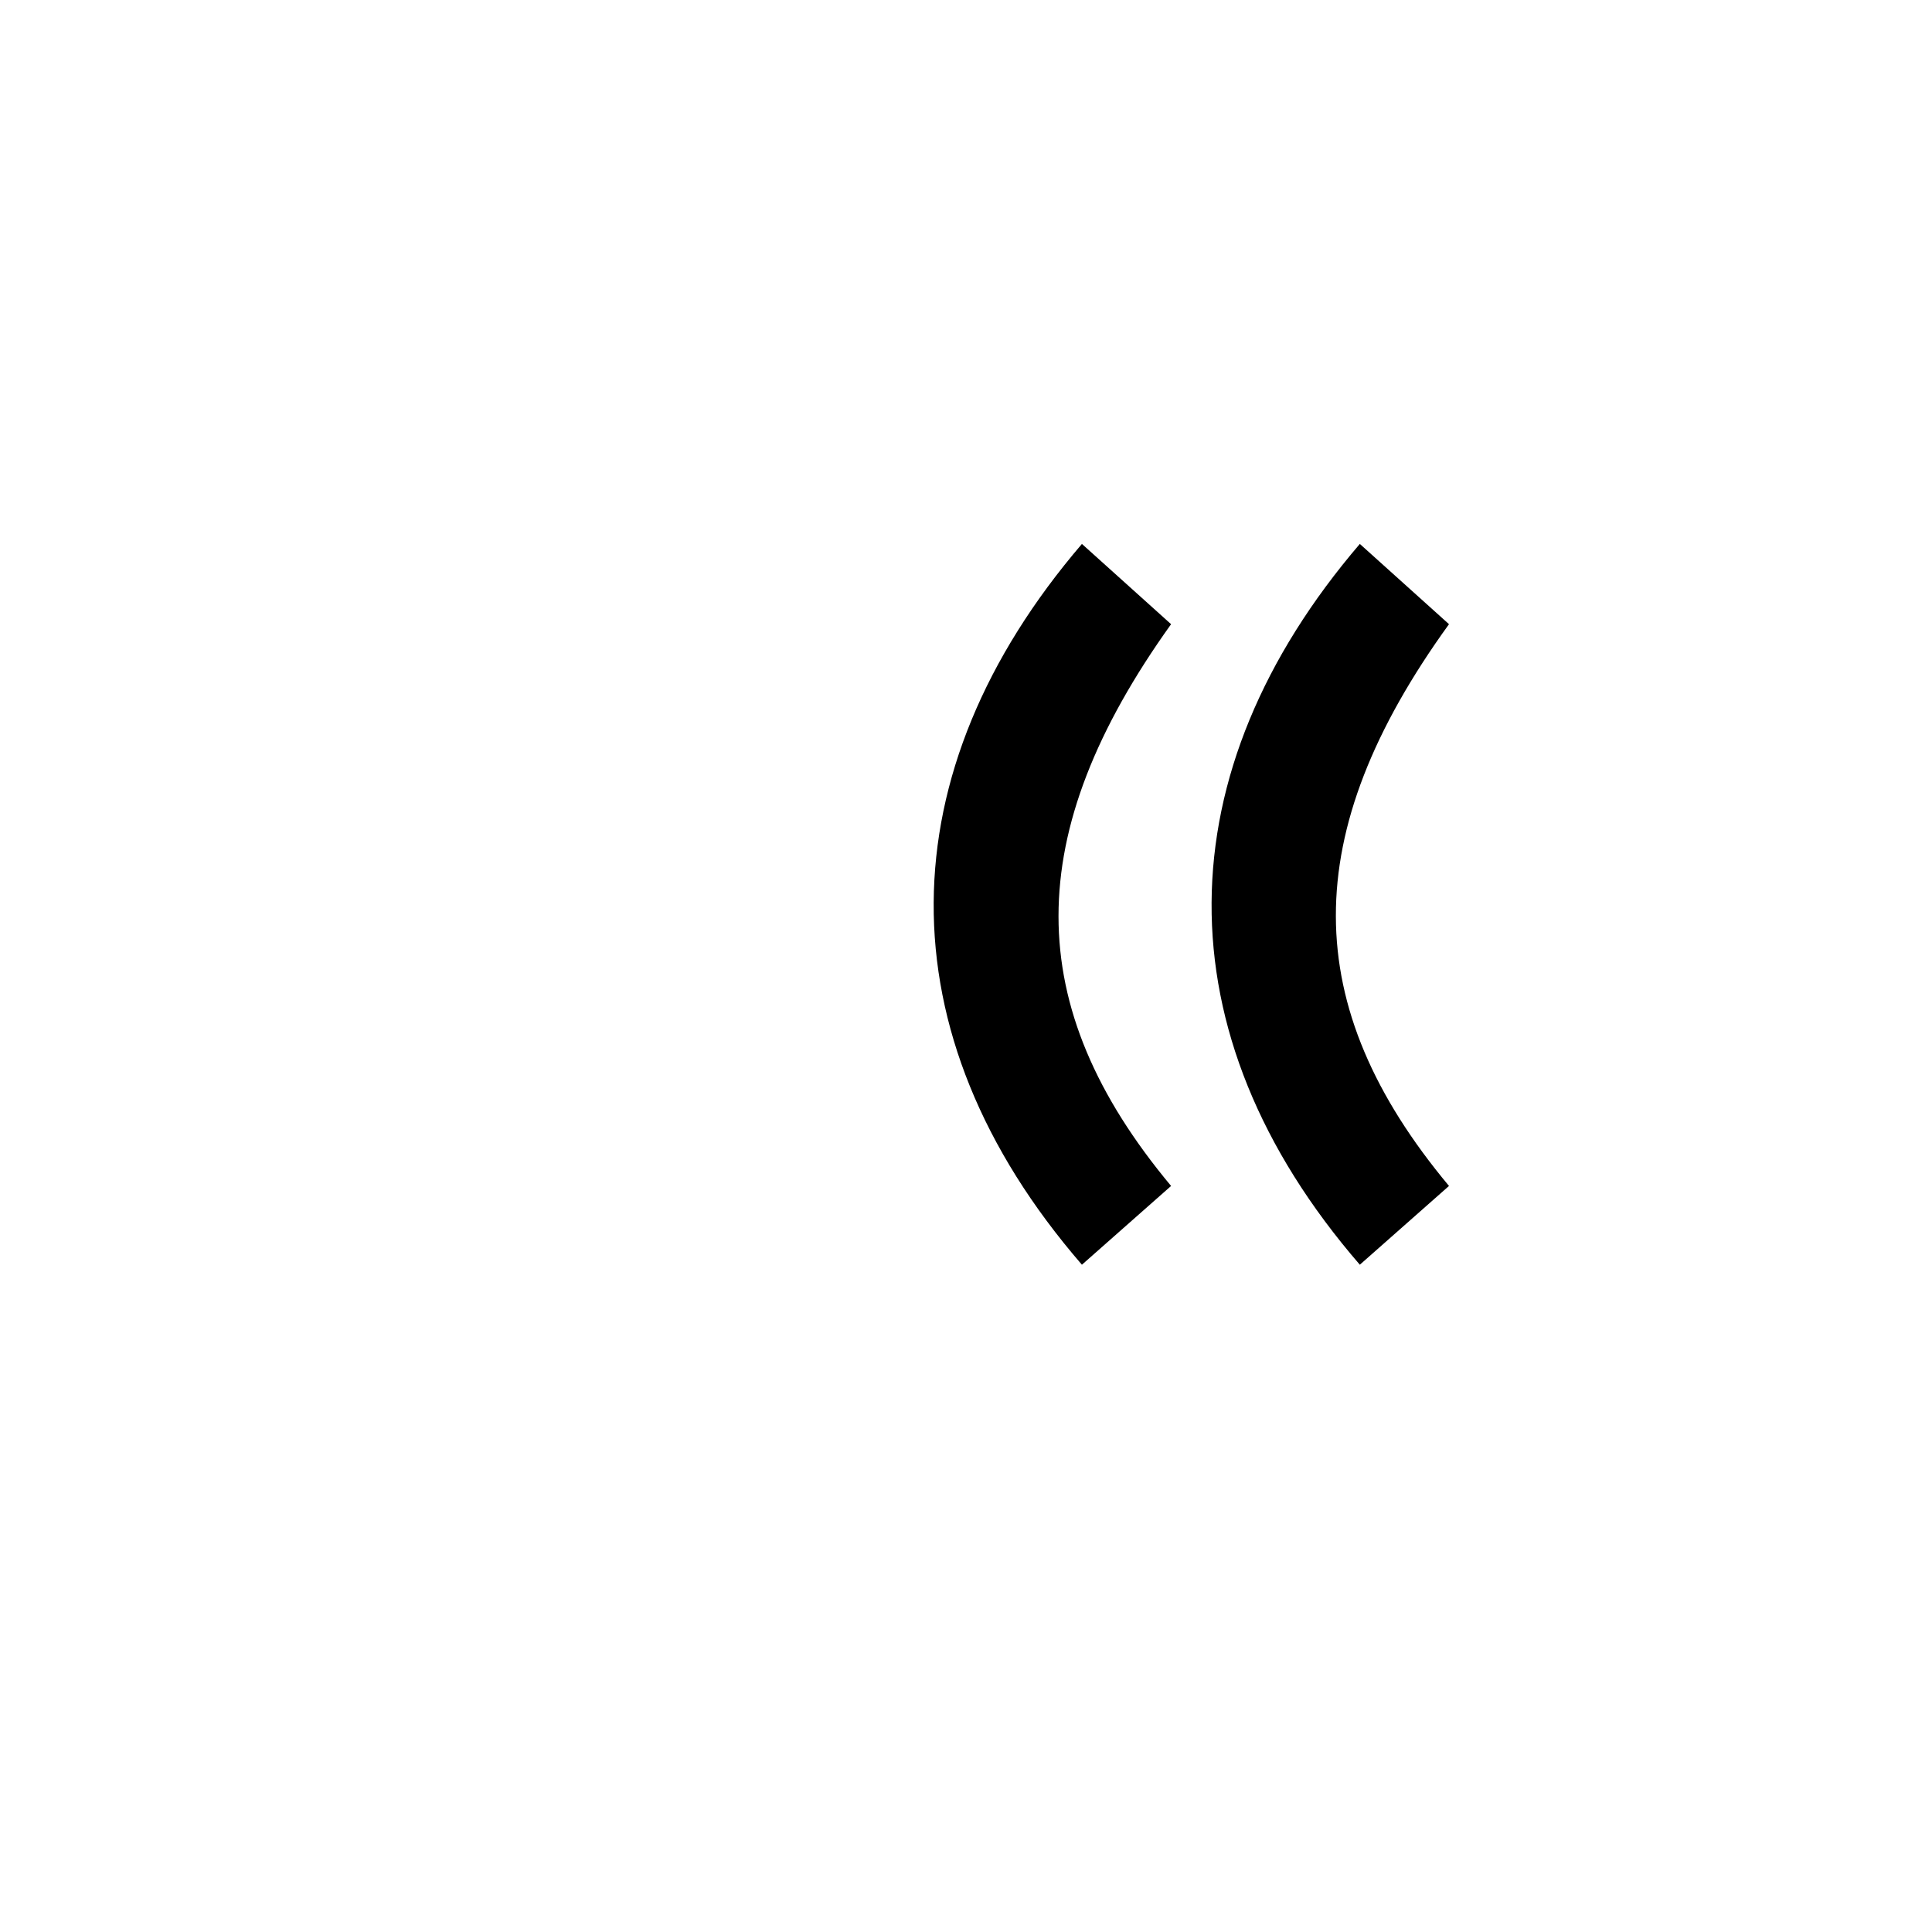
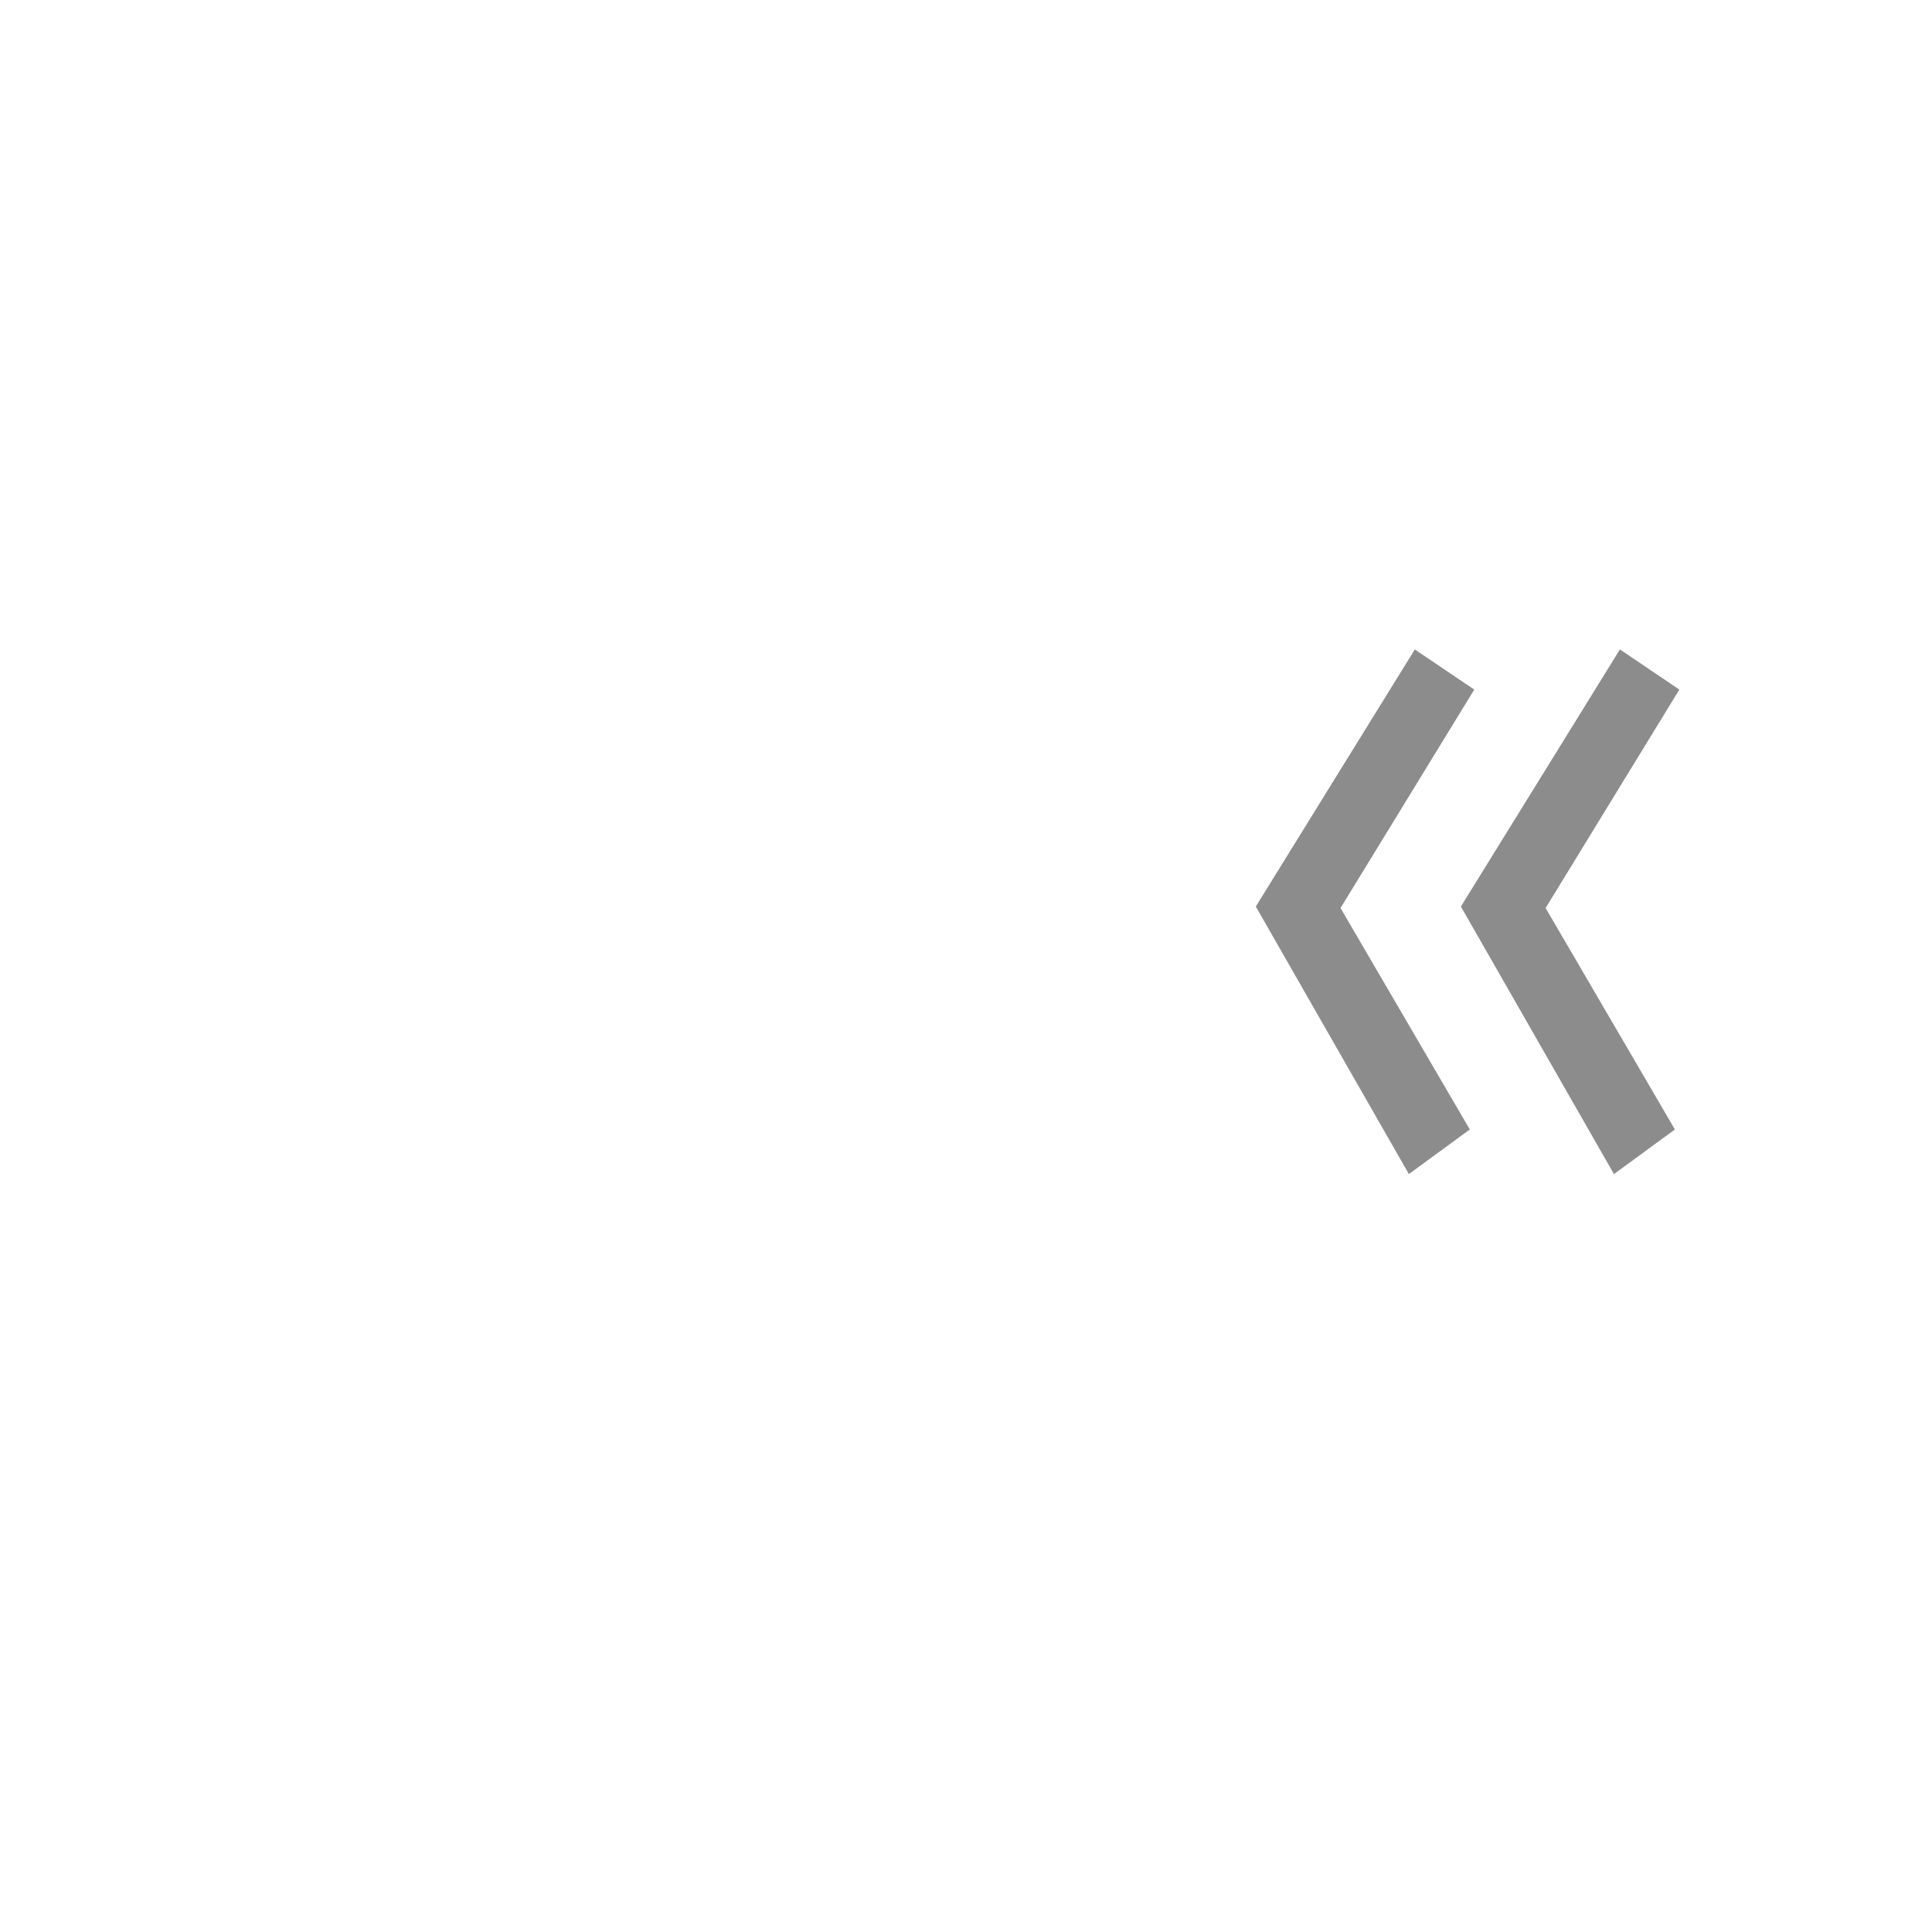
<svg xmlns="http://www.w3.org/2000/svg" xml:space="preserve" width="1300px" height="1300px" version="1.0" style="shape-rendering:geometricPrecision; text-rendering:geometricPrecision; image-rendering:optimizeQuality; fill-rule:evenodd; clip-rule:evenodd" viewBox="0 0 1300 1056">
  <defs>
    <style type="text/css">
   
-     .fil0 {fill:black}
+     .fil0 {fill:#666666;fill-opacity:0.749}
   
  </style>
  </defs>
  <g id="_100:master">
-     <path class="fil0" d="M728 244l60 54c-101,141 -101,257 0,378l-60 53c-135,-156 -131,-332 0,-485zm187 0l60 54c-102,141 -101,257 0,378l-60 53c-135,-156 -131,-332 0,-485z" />
+     <path class="fil0" d="M1127 638l-41 30 -103 -180 107 -173 40 27 -90 147 87 149zm-138 0l-41 30 -103 -180 107 -173 40 27 -90 147 87 149z" />
  </g>
</svg>
